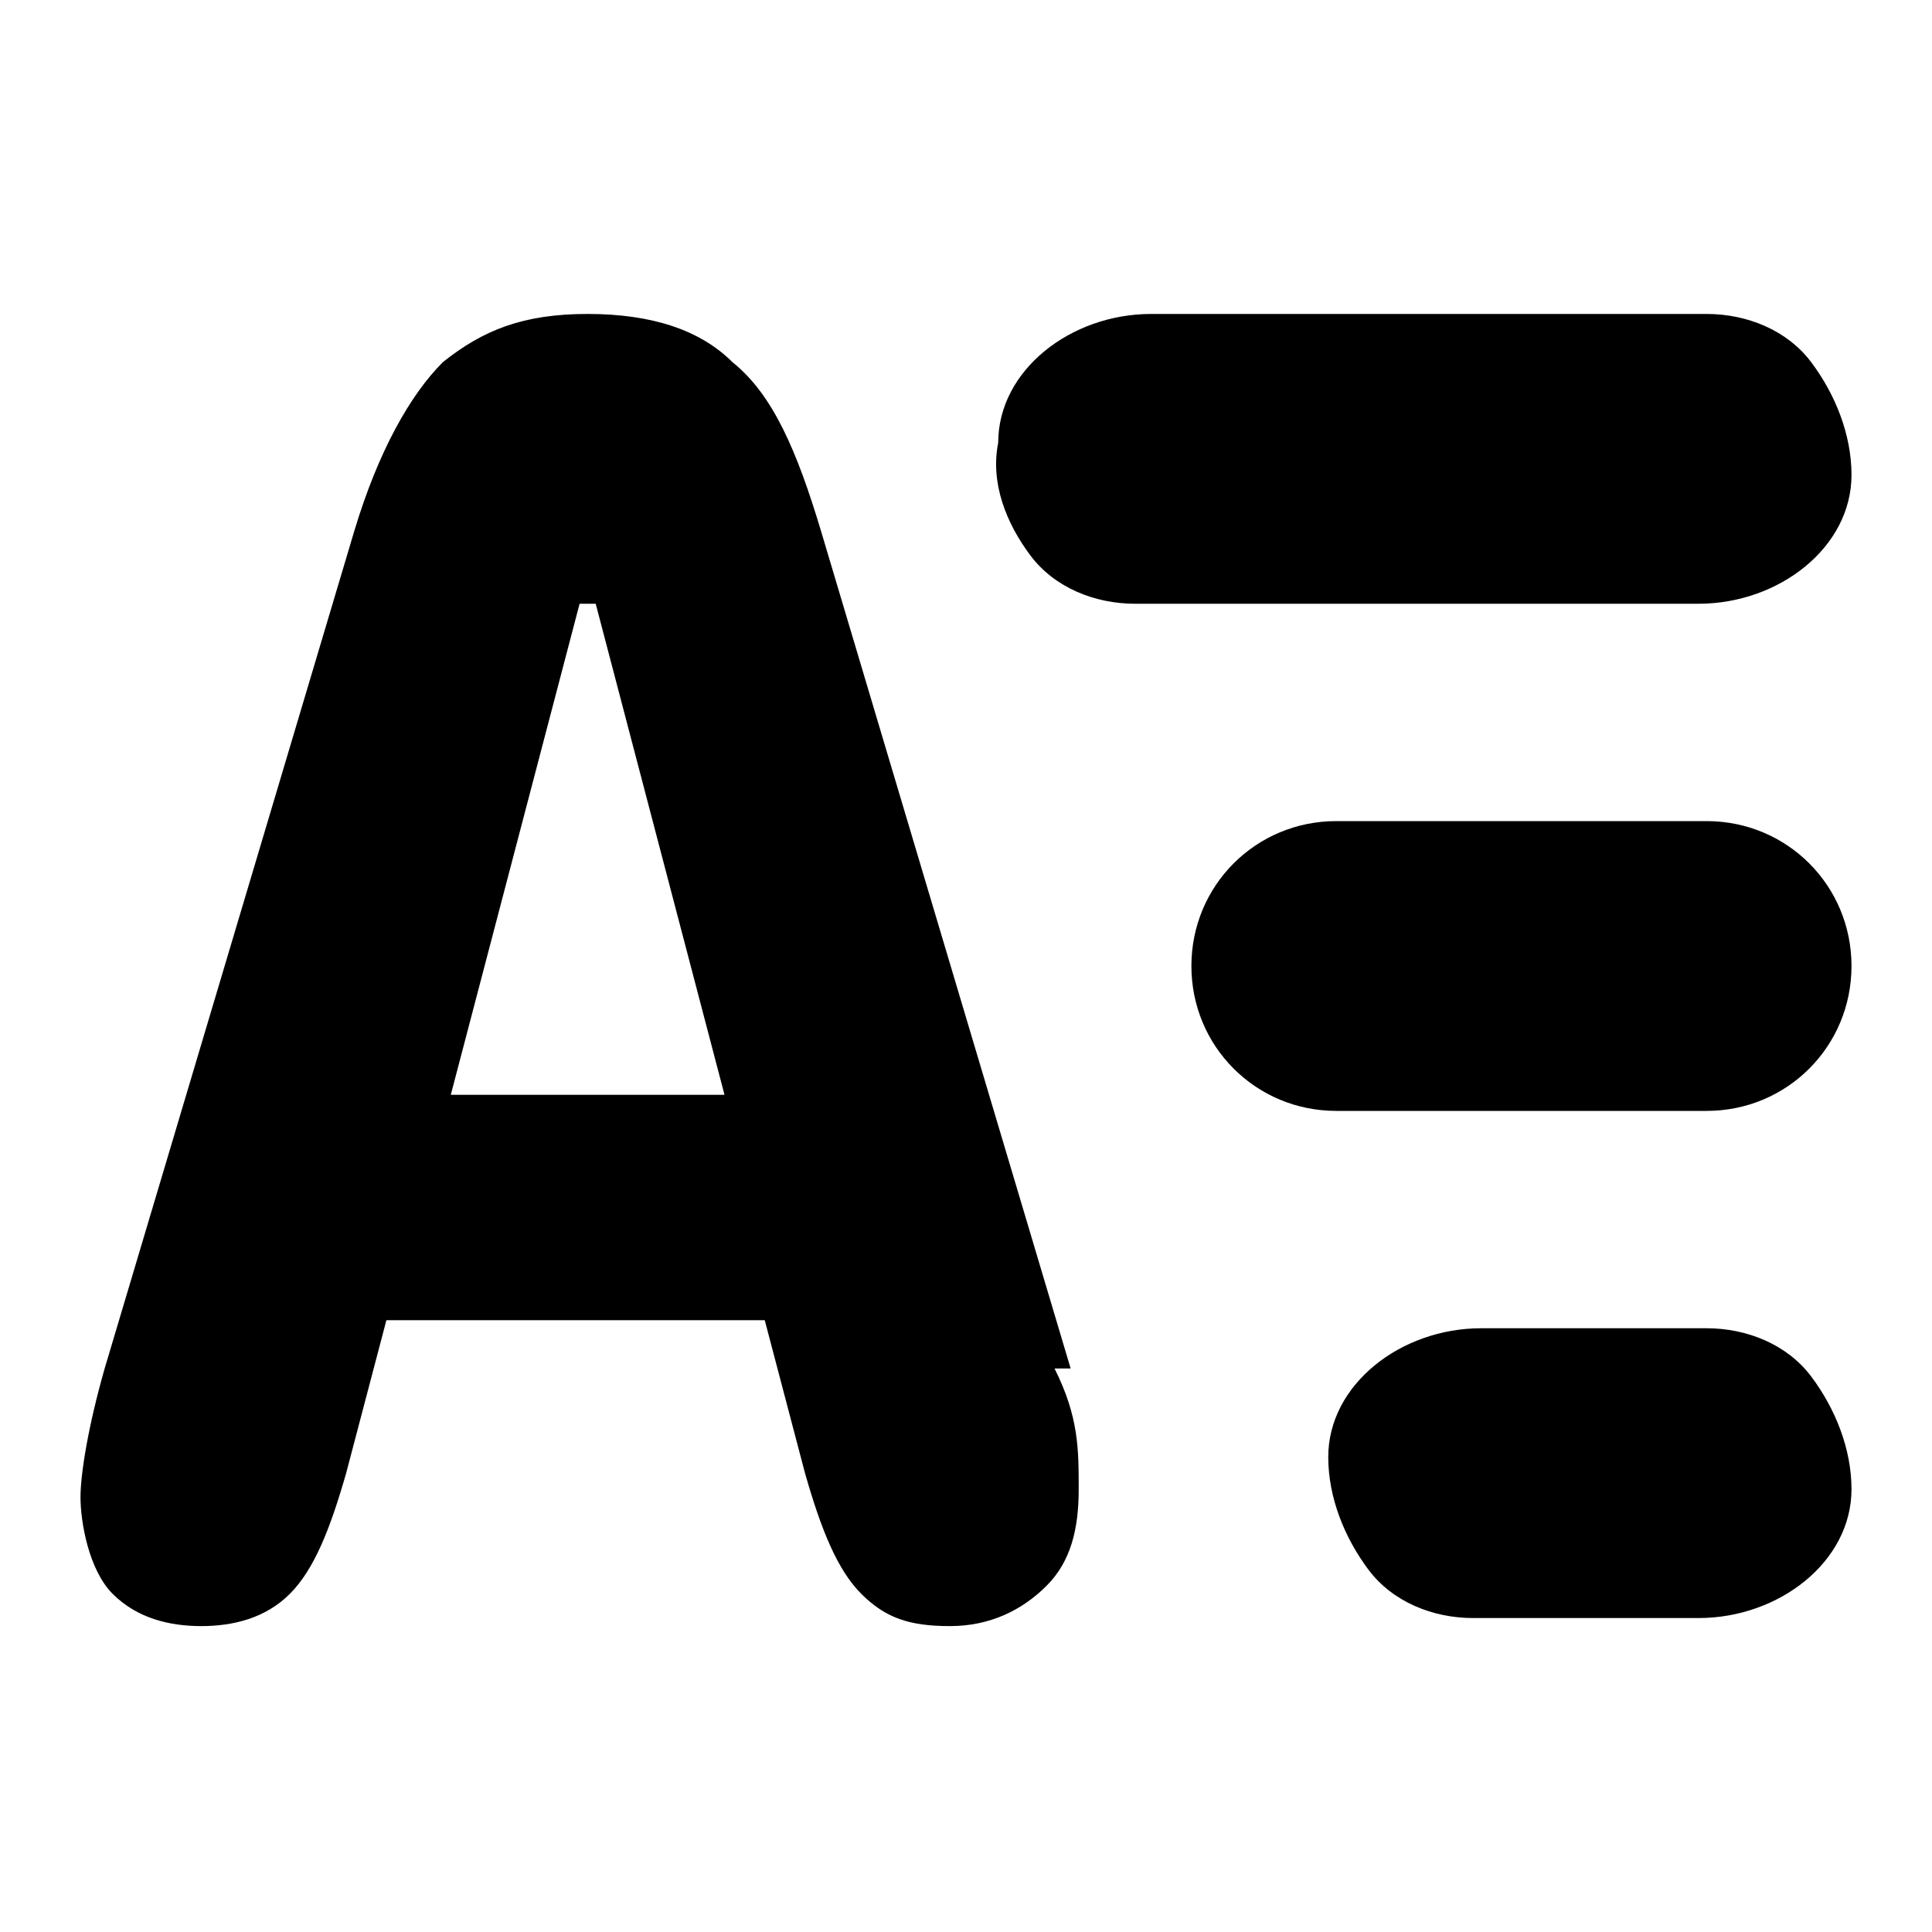
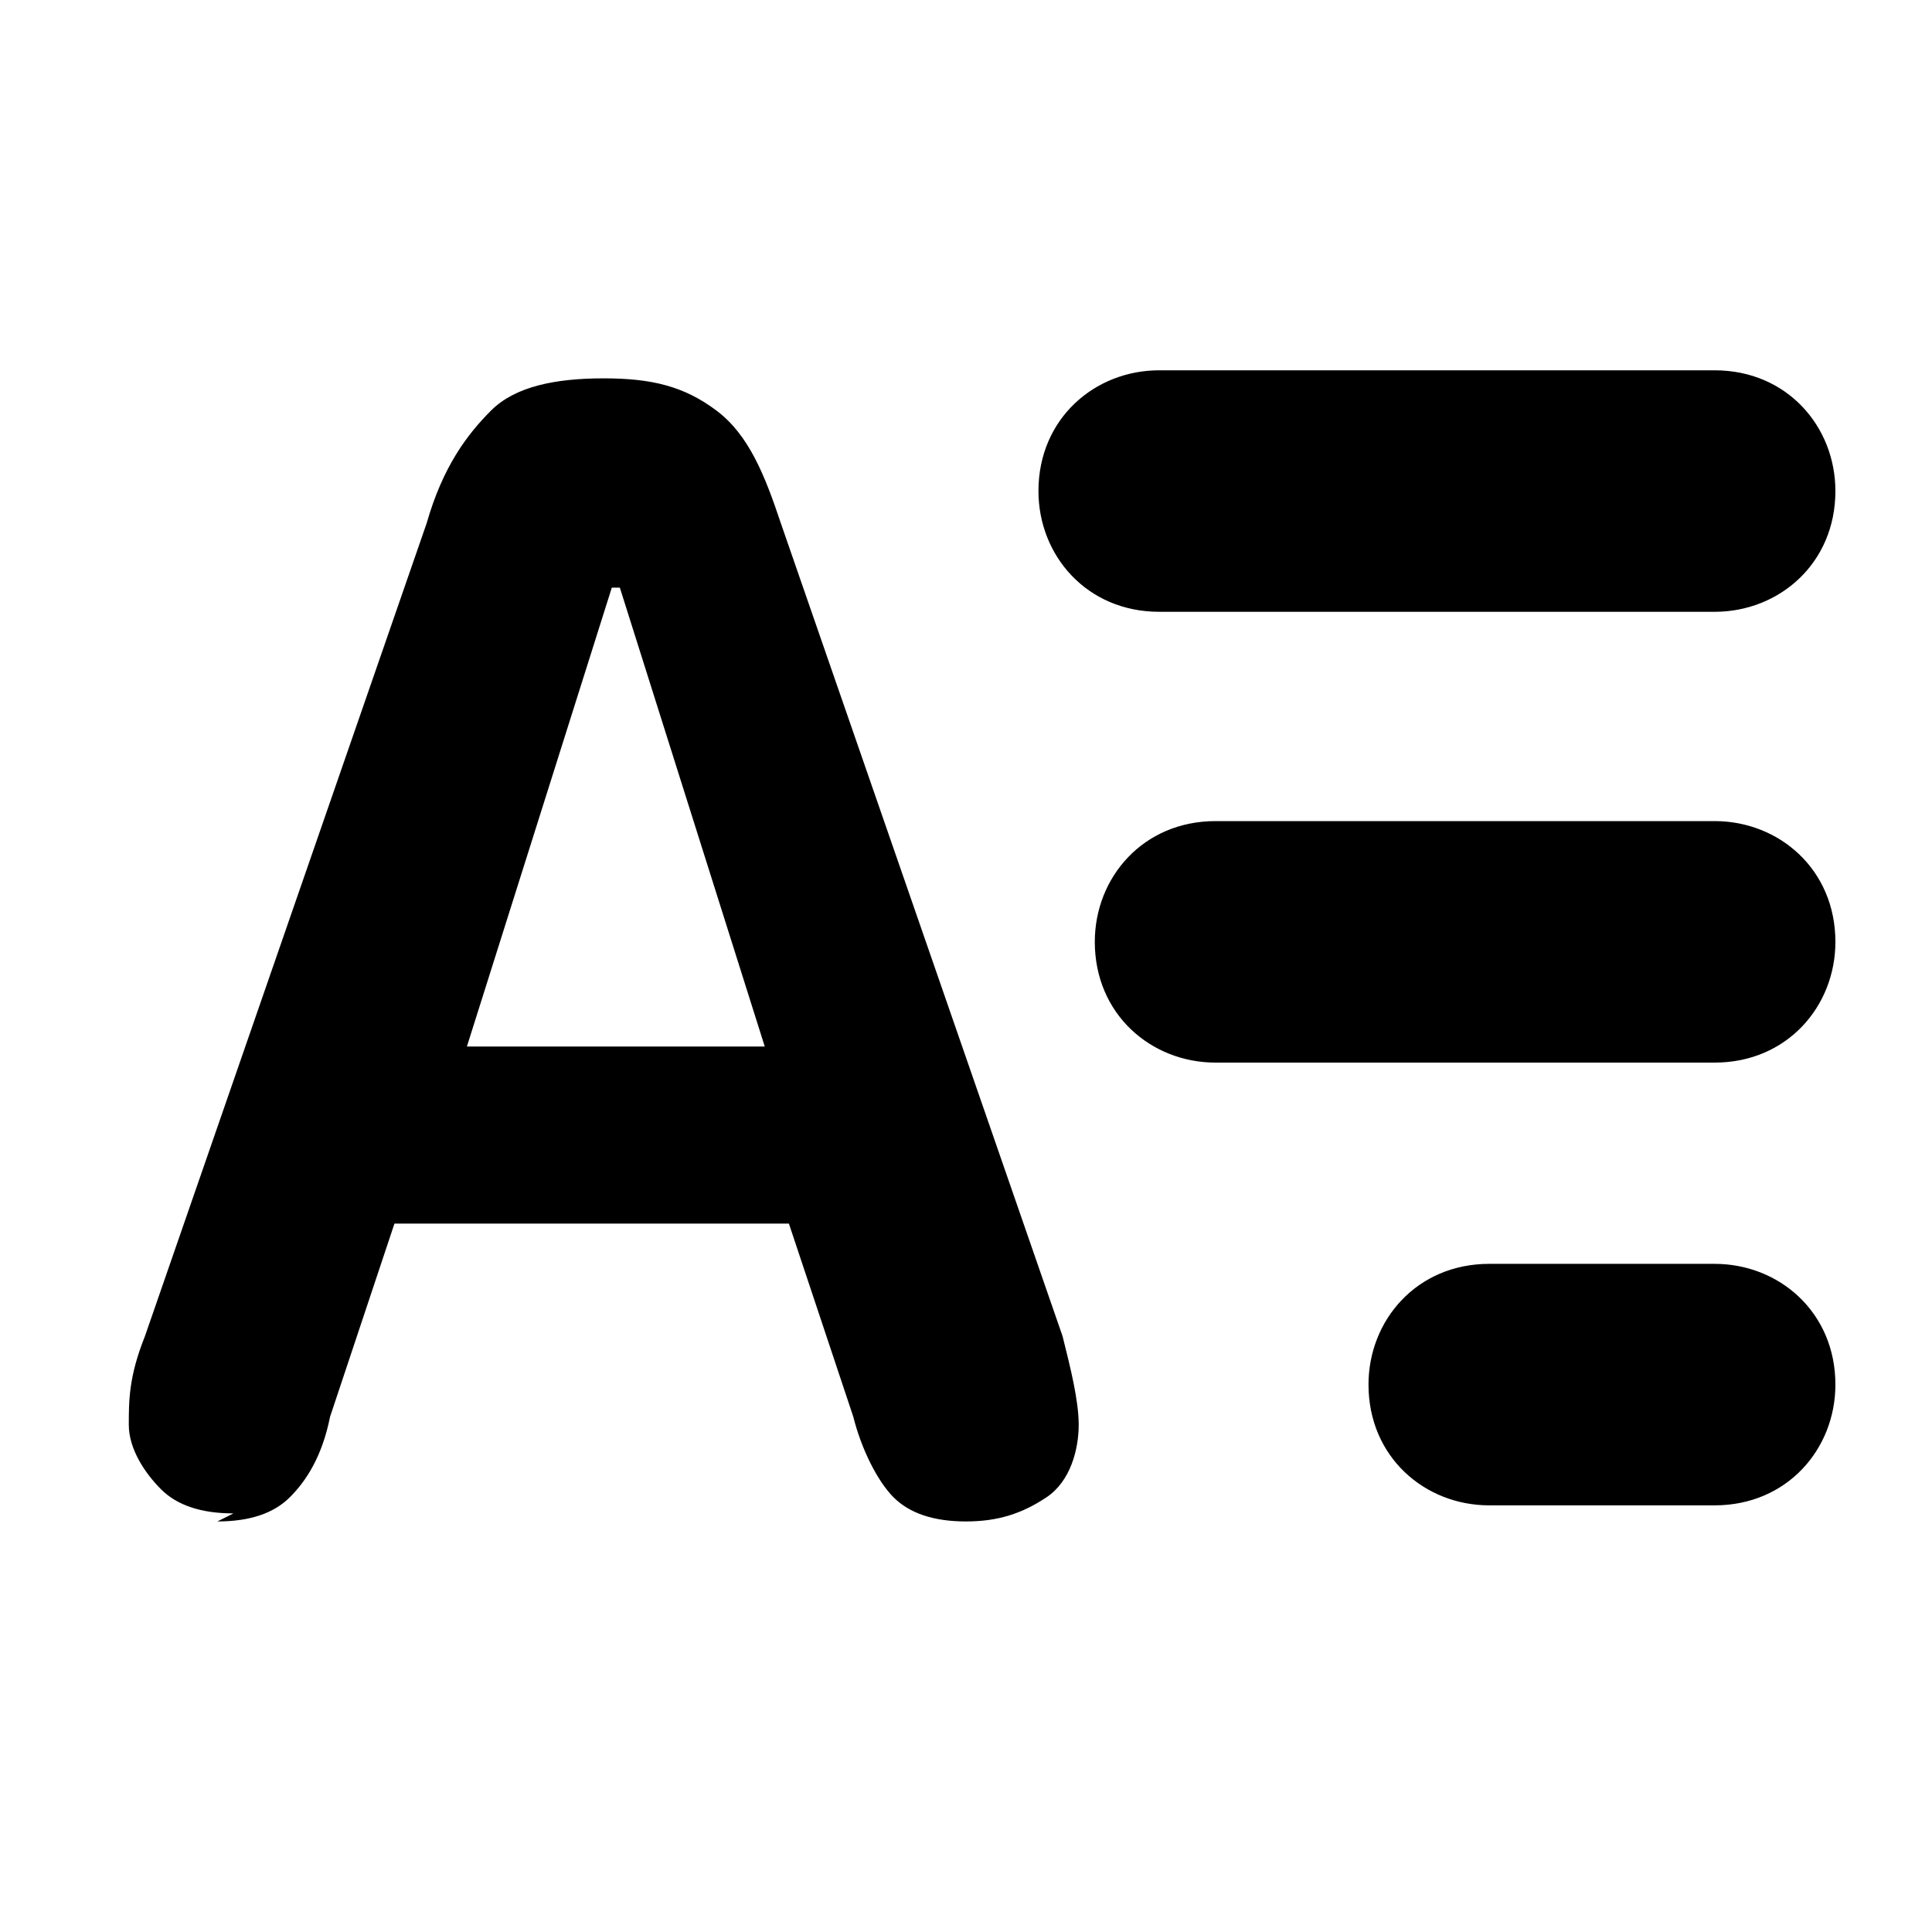
<svg xmlns="http://www.w3.org/2000/svg" id="Layer_1" version="1.1" viewBox="0 0 24 24">
  <defs>
    <style>
      .st0 {
        fill: none;
      }
    </style>
  </defs>
  <rect class="st0" width="24" height="24" />
-   <path d="M21.1,7.5h-7c-.5,0-1-.2-1.3-.6s-.5-.9-.4-1.4h0c0-.9.9-1.6,1.9-1.6h6.9c.5,0,1,.2,1.3.6s.5.9.5,1.4c0,.9-.9,1.6-1.9,1.6h0ZM21.2,13.8h-4.6c-1,0-1.8-.8-1.8-1.8s.8-1.8,1.8-1.8h4.6c1,0,1.8.8,1.8,1.8s-.8,1.8-1.8,1.8ZM22.5,17.1c.3.4.5.9.5,1.4,0,.9-.9,1.6-1.9,1.6h-2.8c-.5,0-1-.2-1.3-.6s-.5-.9-.5-1.4c0-.9.9-1.6,1.9-1.6h2.8c.5,0,1,.2,1.3.6ZM13.3,17l-3.1-10.4c-.3-1-.6-1.7-1.1-2.1-.4-.4-1-.6-1.8-.6s-1.3.2-1.8.6c-.4.4-.8,1.1-1.1,2.1l-3.1,10.4c-.2.7-.3,1.3-.3,1.6s.1.9.4,1.2c.3.3.7.4,1.1.4s.8-.1,1.1-.4c.3-.3.5-.8.7-1.5l.5-1.9h4.7l.5,1.9c.2.7.4,1.2.7,1.5.3.3.6.4,1.1.4s.9-.2,1.2-.5c.3-.3.4-.7.4-1.2s0-.9-.3-1.5ZM5.6,13.6l1.6-6.1h.2l1.6,6.1h-3.4Z" />
+   <path d="M21.3,7.6h-6.9c-.9,0-1.5-.7-1.5-1.5h0c0-.9.7-1.5,1.5-1.5h6.9c.9,0,1.5.7,1.5,1.5h0c0,.9-.7,1.5-1.5,1.5ZM22.8,11.7h0c0-.9-.7-1.5-1.5-1.5h-6.2c-.9,0-1.5.7-1.5,1.5h0c0,.9.7,1.5,1.5,1.5h6.2c.9,0,1.5-.7,1.5-1.5ZM22.8,17.2h0c0-.9-.7-1.5-1.5-1.5h-2.8c-.9,0-1.5.7-1.5,1.5h0c0,.9.7,1.5,1.5,1.5h2.8c.9,0,1.5-.7,1.5-1.5ZM2.9,18.8c-.4,0-.7-.1-.9-.3s-.4-.5-.4-.8,0-.6.2-1.1l3.5-10.1c.2-.7.5-1.1.8-1.4s.8-.4,1.4-.4,1,.1,1.4.4.6.8.8,1.4l3.5,10.1c.1.4.2.8.2,1.1s-.1.7-.4.9-.6.3-1,.3-.7-.1-.9-.3-.4-.6-.5-1l-.8-2.4h-4.9l-.8,2.4c-.1.5-.3.8-.5,1s-.5.3-.9.3ZM5.8,13h3.7l-1.8-5.7h-.1l-1.8,5.7Z" />
</svg>
